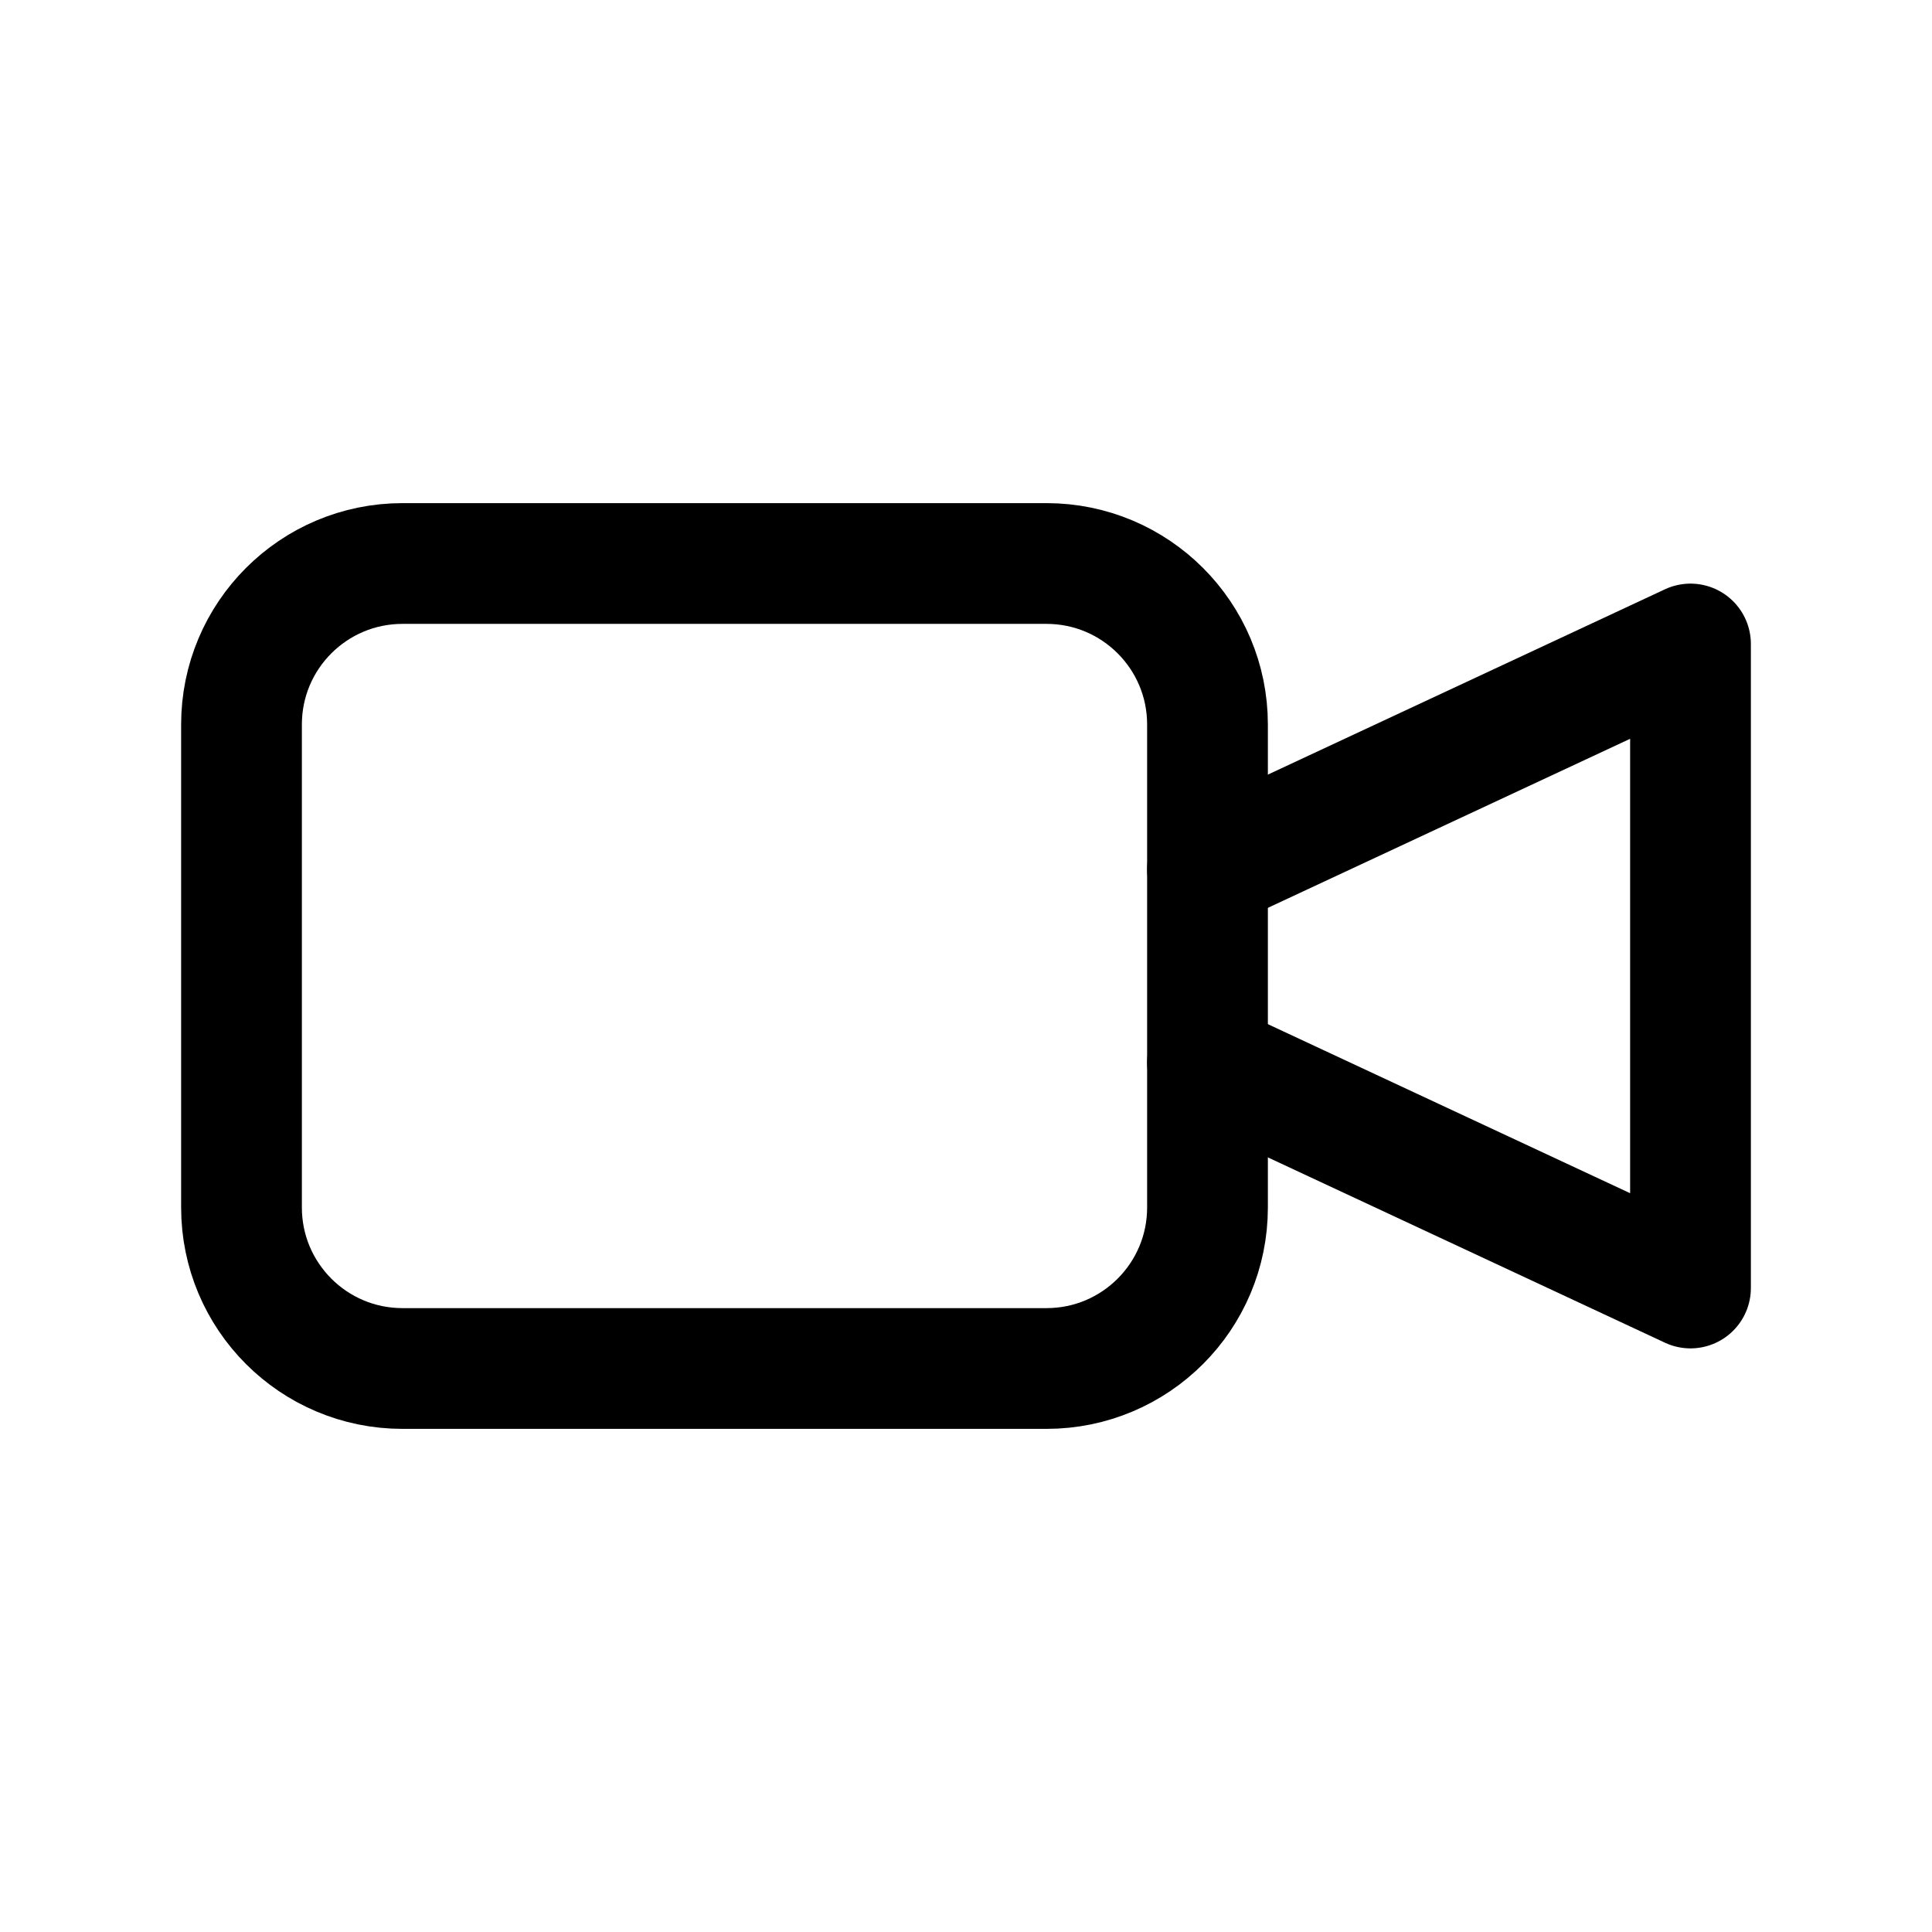
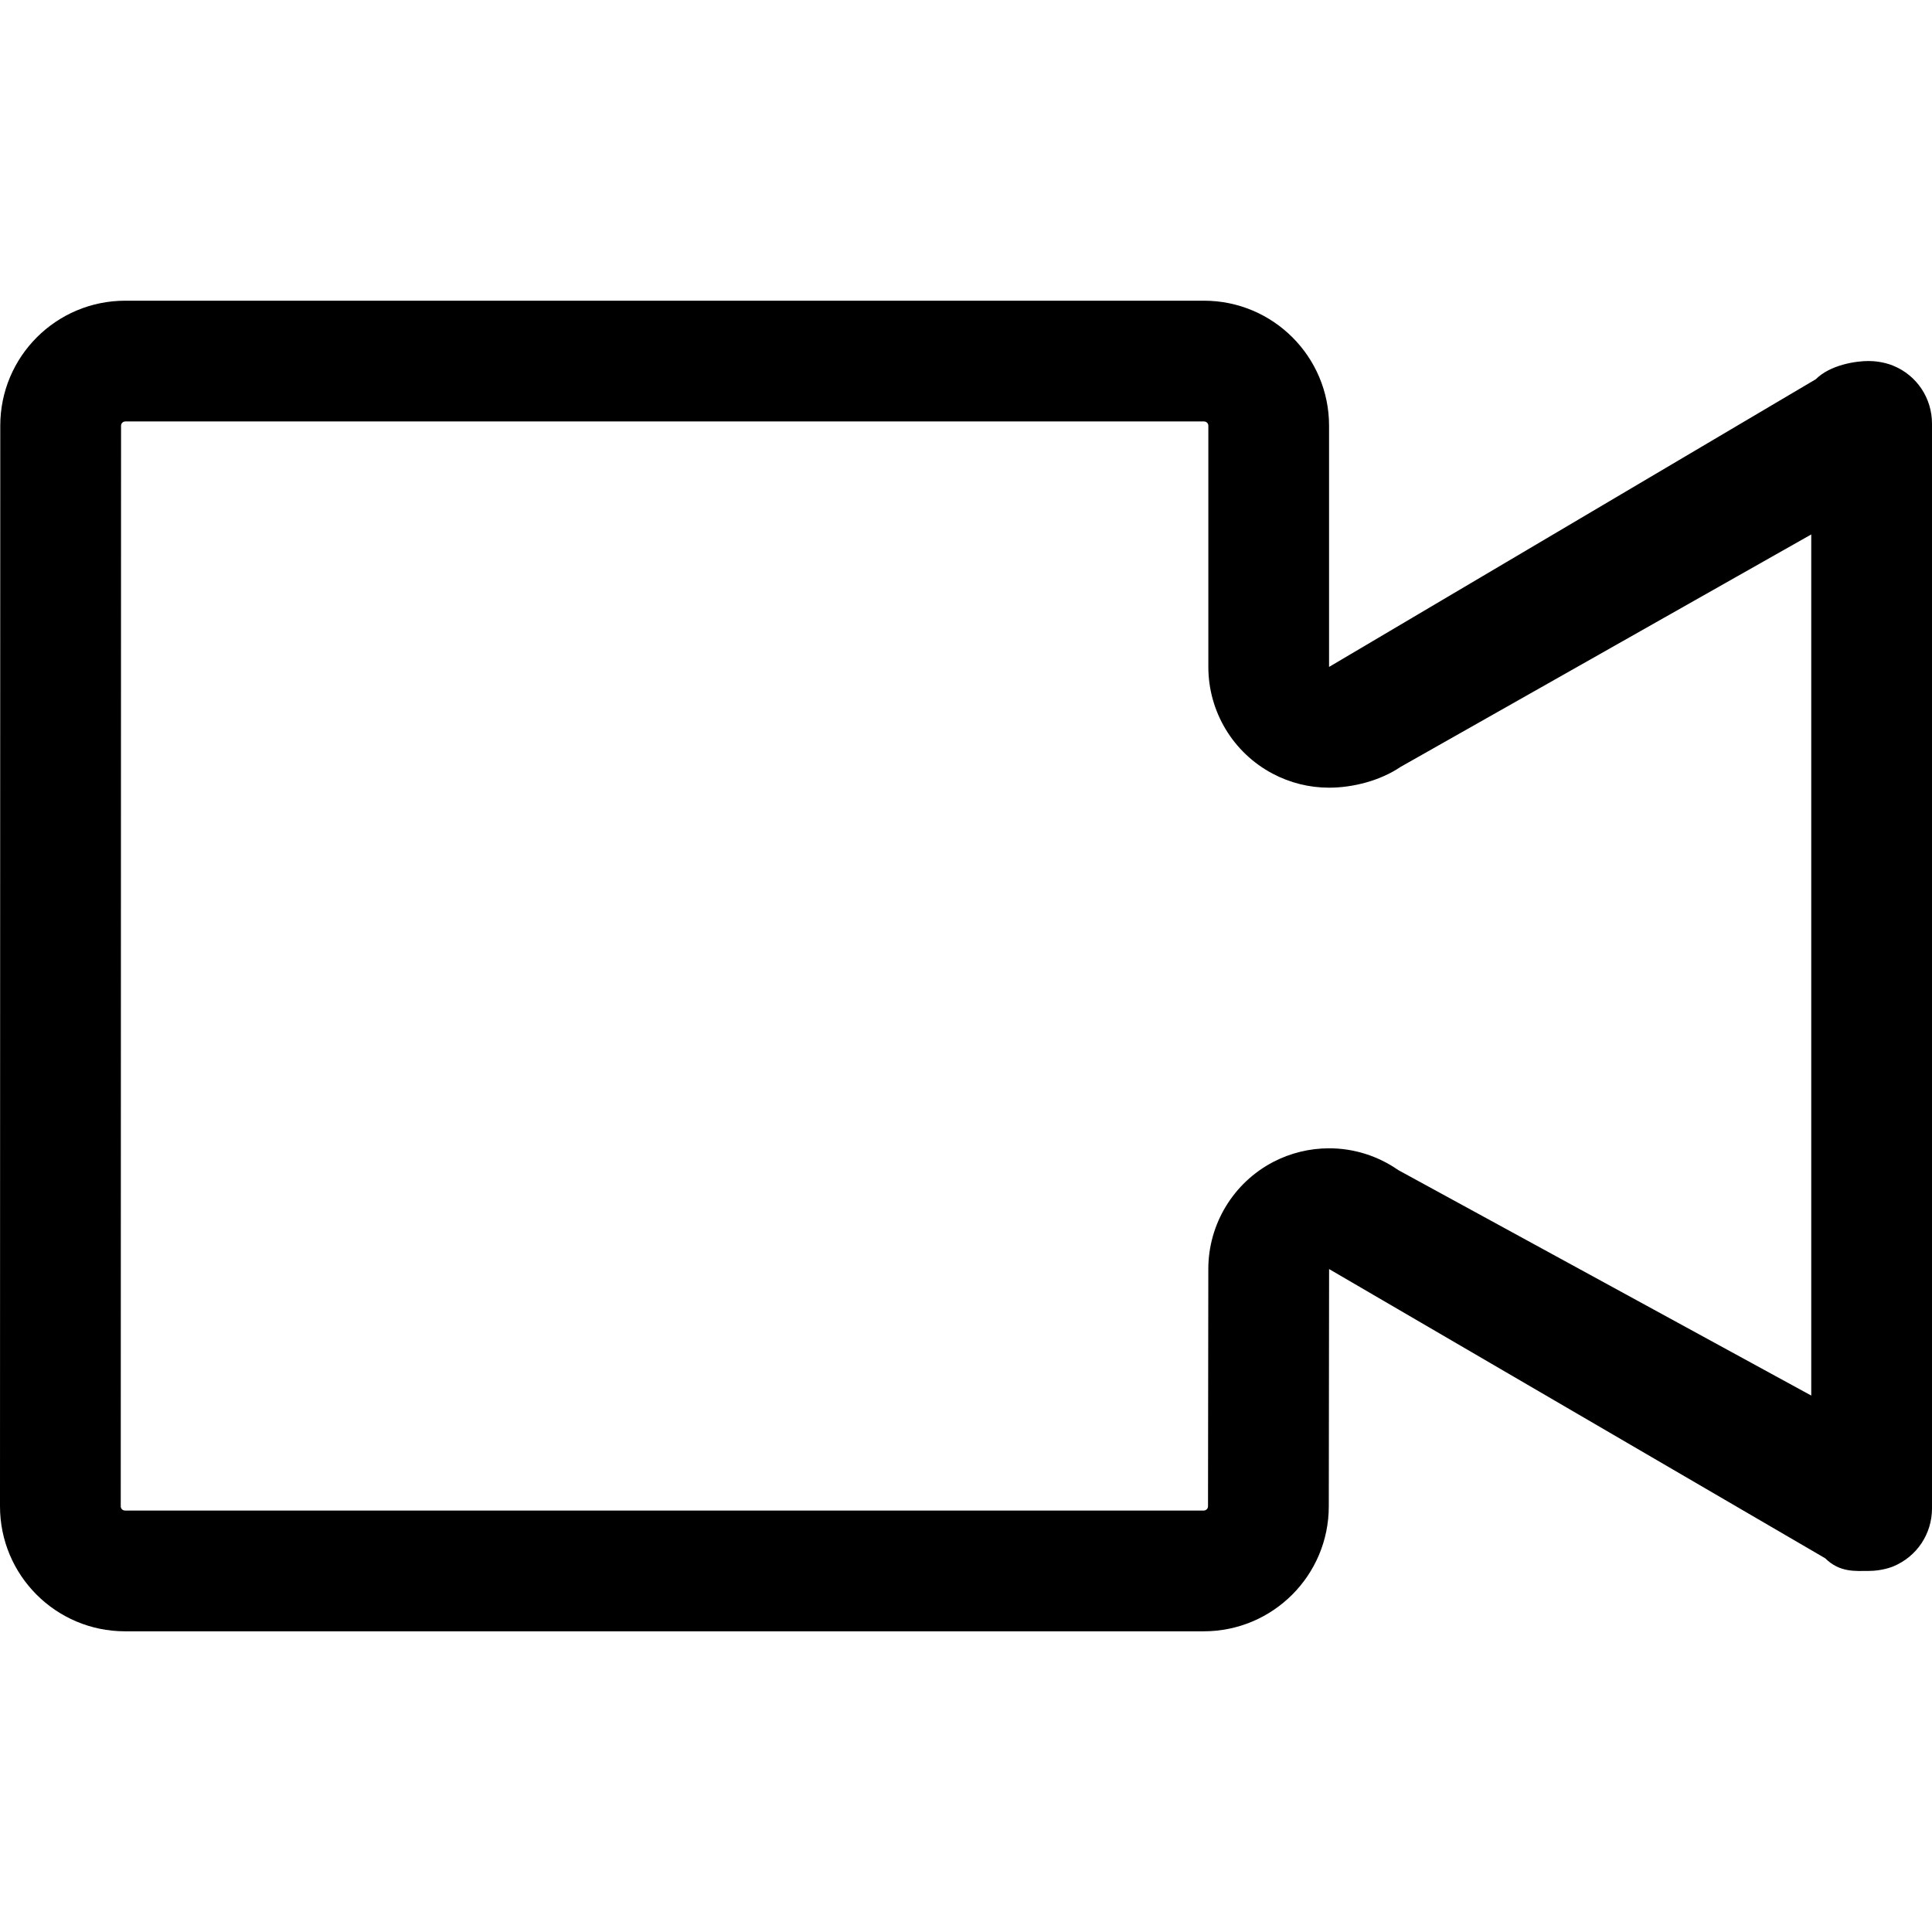
- <svg xmlns="http://www.w3.org/2000/svg" viewBox="0 0 24 24" fill="none" stroke="currentColor" stroke-width="1.5" stroke-linecap="round" stroke-linejoin="round">
-   <rect x="3" y="7" width="12" height="10" rx="2" />
-   <path d="M15 10.8 21 8v8l-6-2.8" />
+ <svg xmlns="http://www.w3.org/2000/svg" viewBox="0 0 1024 1024">
+   <path d="M638.128 223.376c1.28 0 2.32 1.008 2.32 2.24v127.872c0 23.664 13.056 45.424 34 56.528a63.763 63.763 0 0 0 30 7.471c12.56 0 27.056-3.68 37.84-10.991L960 283.264V739.68L741.088 620.16a63.92 63.92 0 0 0-36.655-11.536 64.277 64.277 0 0 0-29.568 7.217c-21.12 11.024-34.4 32.88-34.432 56.688l-.16 125.84c0 1.248-1.008 2.256-2.288 2.256H66.289c-1.28 0-2.289-.992-2.289-2.225l.16-572.784c0-1.248 1.008-2.24 2.289-2.24h571.68zm352.24-32.032c-6.816 0-20.291 2.016-27.97 9.664l-257.969 152.48V225.616c0-36.56-29.68-66.24-66.319-66.24H66.43c-36.672 0-66.288 29.665-66.288 66.241l-.144 572.752c0 36.56 29.632 66.256 66.288 66.256h571.712c36.657 0 66.289-29.68 66.289-66.256l.16-125.744 262.976 153.312c7.712 7.68 16.256 6.687 23.088 6.687 7.087 0 12.368-2.16 13.024-2.432 12.432-5.184 20.464-17.184 20.464-30.688V224.528c0-13.504-8.032-25.551-20.464-30.656-.72-.32-6.031-2.528-13.167-2.528z" />
</svg>
